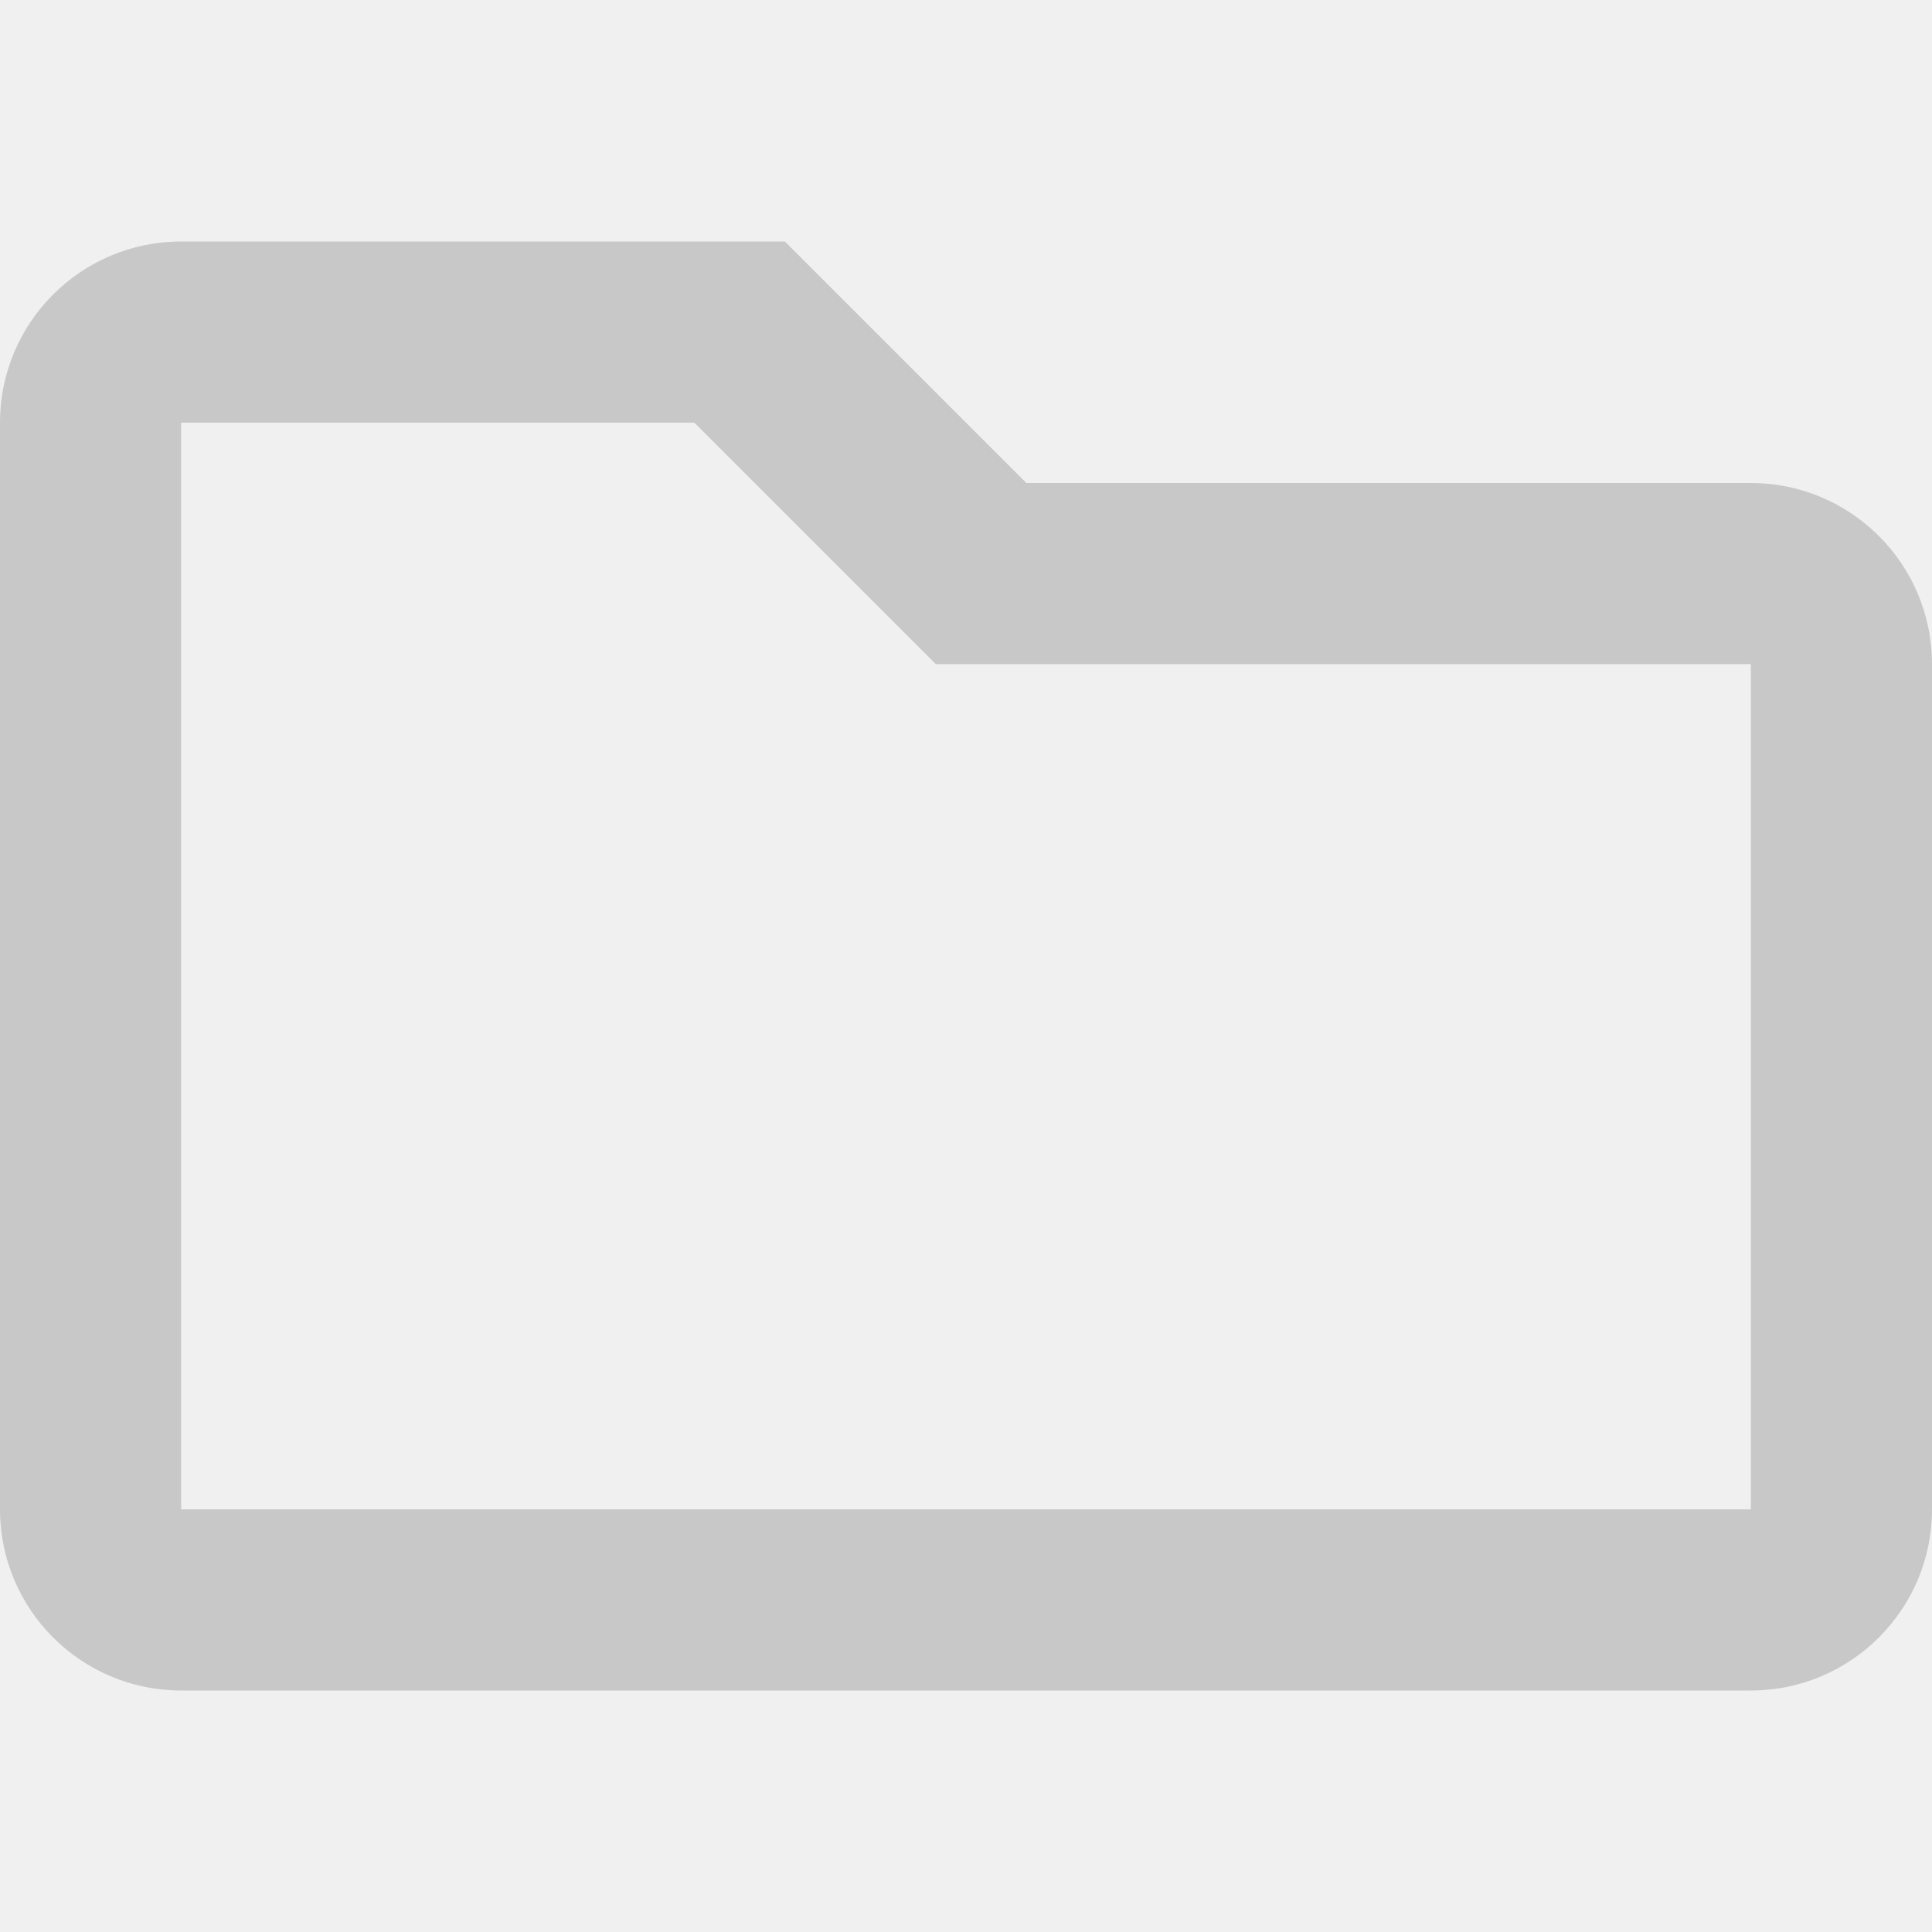
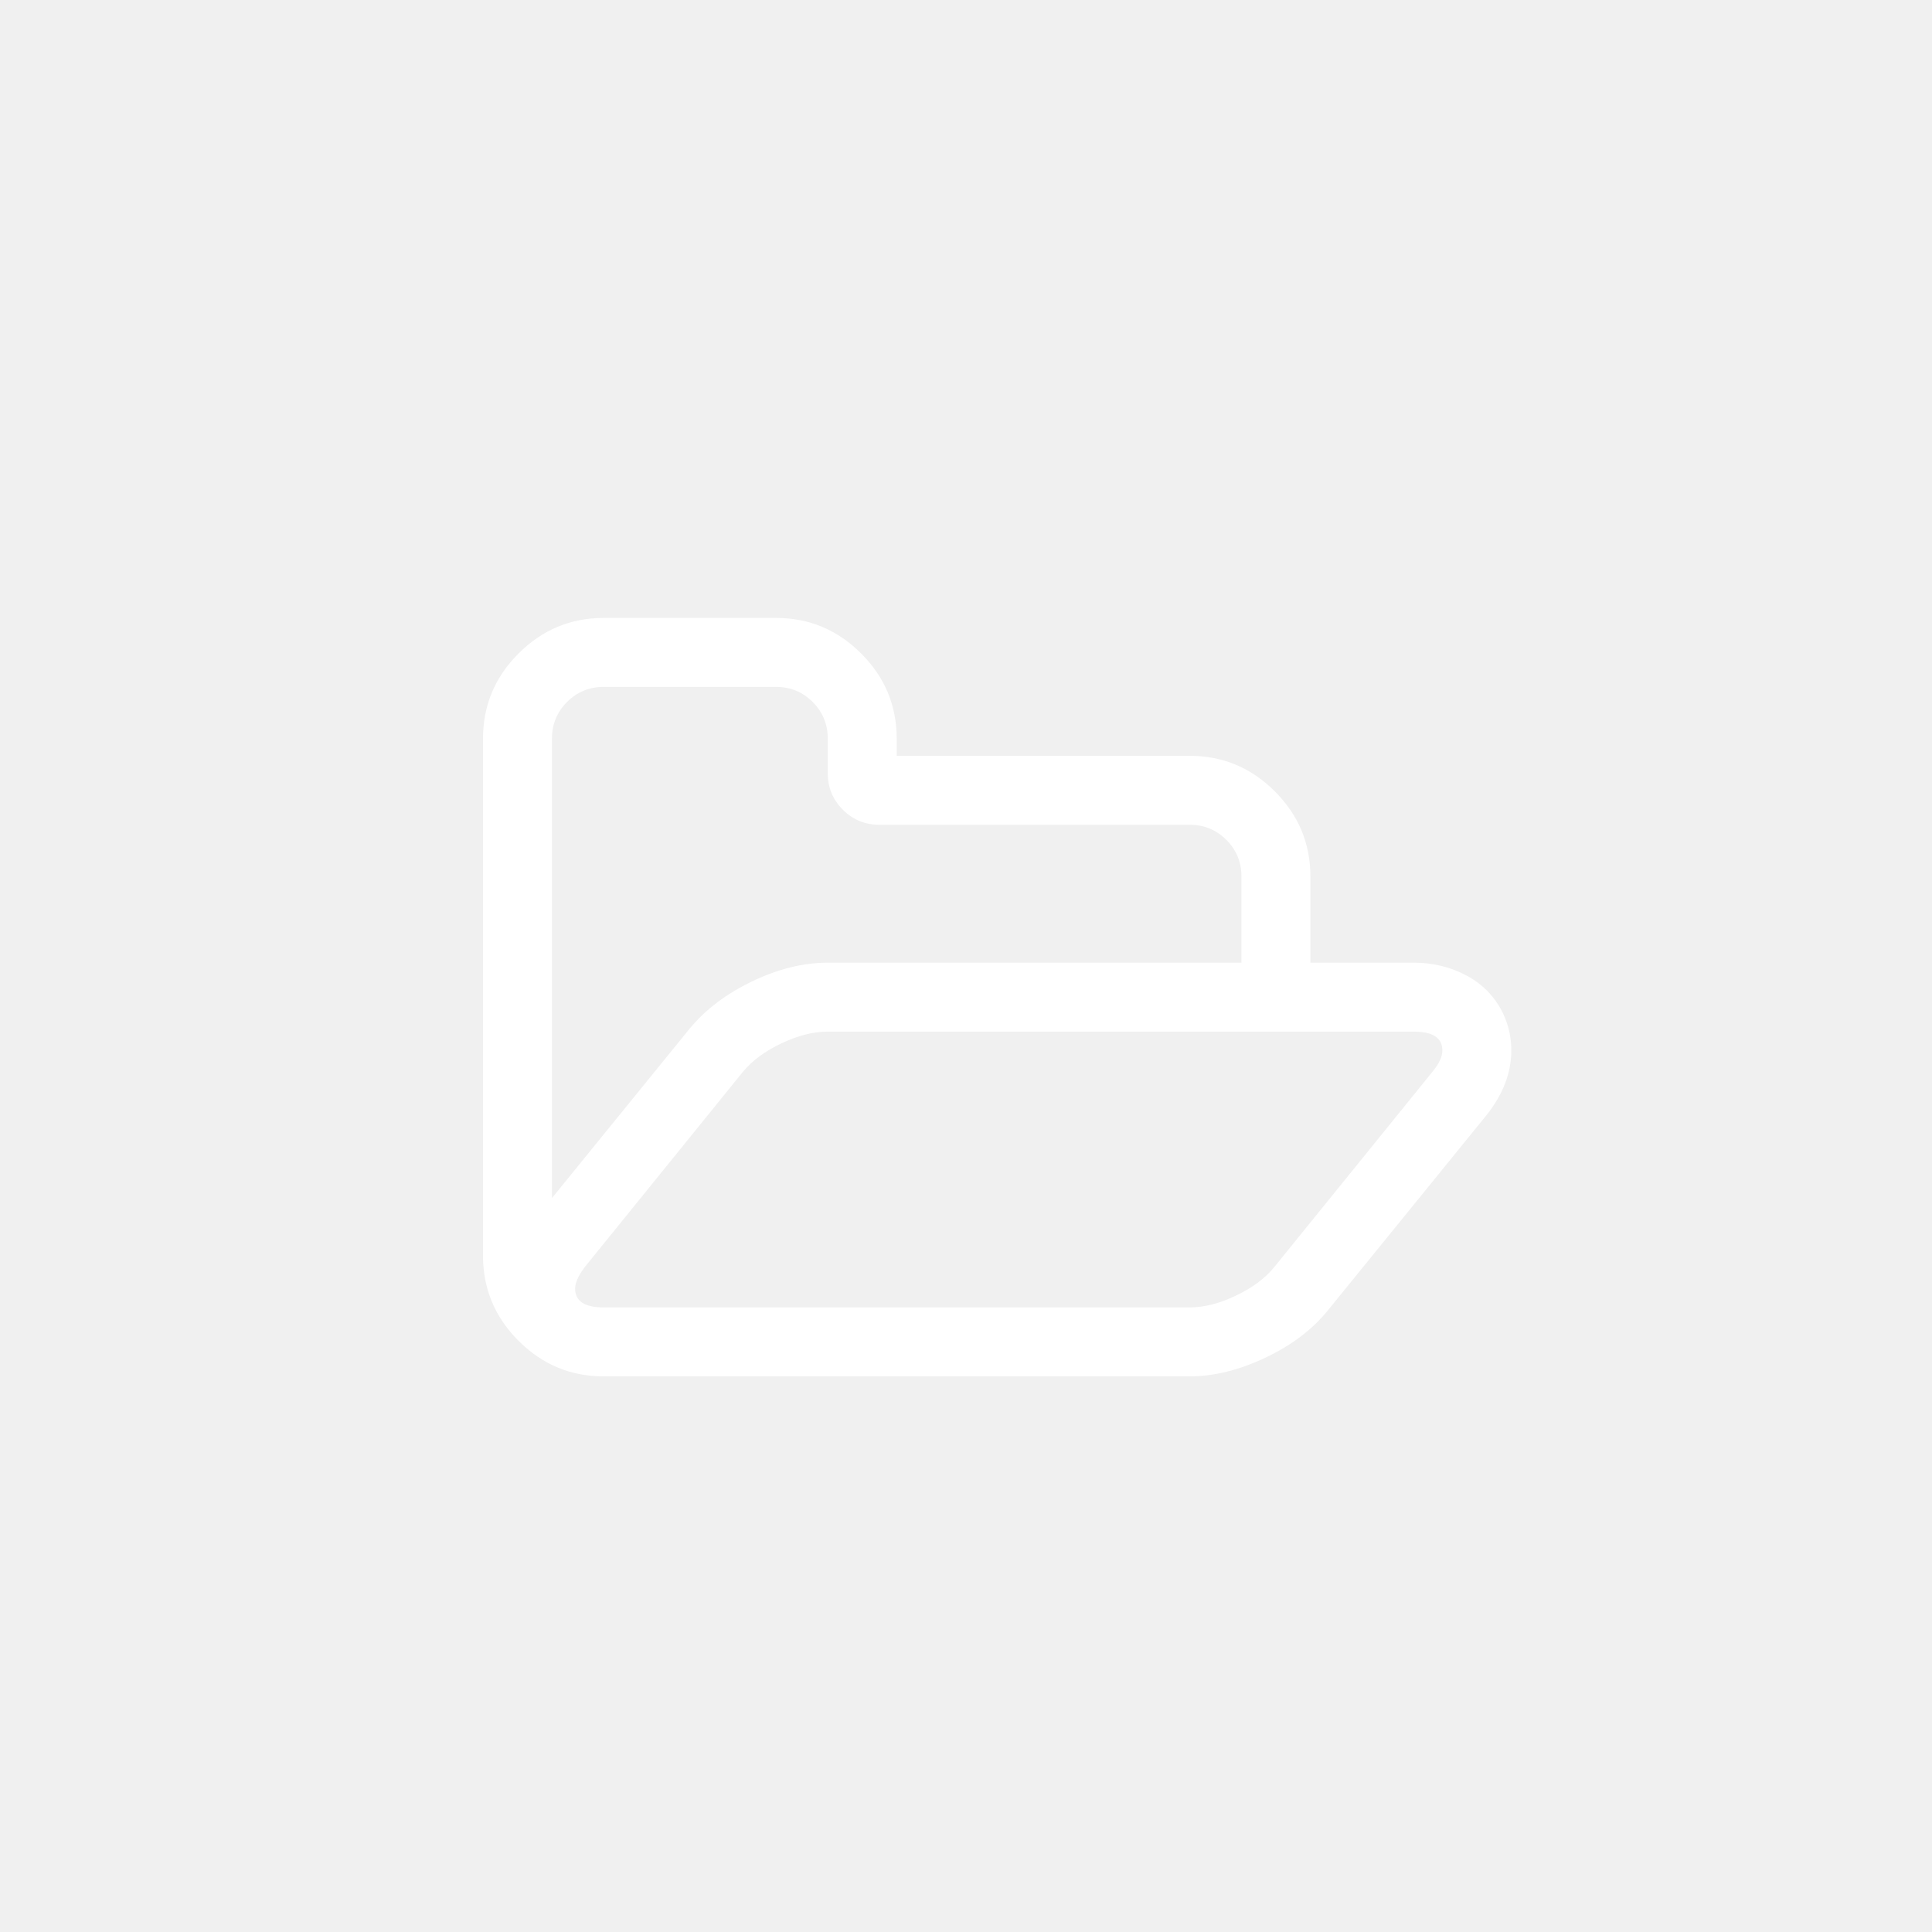
- <svg xmlns="http://www.w3.org/2000/svg" viewBox="0 0 512 512" width="512" height="512">
-   <path fill="#c8c8c8" d="M464 128H272l-64-64H48C21.5 64 0 85.5 0 112v288c0 26.5 21.5 48 48 48h416c26.5 0 48-21.5 48-48V176c0-26.5-21.5-48-48-48zm0 272H48V112h136l64 64h216v224z" />
+ <svg xmlns="http://www.w3.org/2000/svg" version="1.1" id="Capa_1" width="512px" height="512px" viewBox="-256 -256 1024 1024" style="enable-background:new 0 0 545.027 545.027;" xml:space="preserve">
+   <g>
+     <path d="M540.743,281.356c-4.179-8.754-10.568-15.464-19.123-20.12c-8.566-4.665-17.987-6.995-28.264-6.995h-54.819v-45.683   c0-17.511-6.283-32.548-18.843-45.111c-12.566-12.562-27.604-18.842-45.111-18.842H219.268v-9.136   c0-17.511-6.283-32.548-18.842-45.107c-12.564-12.562-27.6-18.846-45.111-18.846H63.953c-17.511,0-32.548,6.283-45.111,18.846   C6.28,102.922,0,117.959,0,135.47v274.088c0,17.508,6.28,32.545,18.842,45.104c12.563,12.565,27.6,18.849,45.111,18.849h310.636   c12.748,0,26.07-3.285,39.971-9.855c13.895-6.563,24.928-14.894,33.113-24.981L531.9,335.037   c8.754-11.037,13.127-22.453,13.127-34.26C545.031,293.923,543.603,287.458,540.743,281.356z M36.547,135.474   c0-7.611,2.663-14.084,7.993-19.414c5.326-5.327,11.799-7.993,19.414-7.993h91.365c7.615,0,14.084,2.663,19.414,7.993   c5.327,5.33,7.993,11.803,7.993,19.414v18.274c0,7.616,2.667,14.087,7.994,19.414s11.798,7.994,19.412,7.994h164.452   c7.611,0,14.089,2.666,19.418,7.993c5.324,5.326,7.99,11.799,7.99,19.414v45.682H182.725c-12.941,0-26.269,3.284-39.973,9.851   c-13.706,6.567-24.744,14.893-33.12,24.986l-73.085,89.931V135.474z M503.345,311.917l-83.939,103.637   c-4.753,5.899-11.512,10.943-20.272,15.125c-8.754,4.189-16.939,6.283-24.551,6.283H63.953c-10.088,0-15.131-3.333-15.131-9.992   c0-3.046,1.713-6.852,5.14-11.427l83.938-103.633c4.949-5.903,11.75-10.896,20.413-14.989c8.658-4.093,16.796-6.14,24.411-6.14   h310.631c10.088,0,15.129,3.333,15.129,9.993C508.485,304.019,506.778,307.728,503.345,311.917z" fill="#FFFFFF" />
+   </g>
+   <g>
+ </g>
+   <g>
+ </g>
+   <g>
+ </g>
+   <g>
+ </g>
+   <g>
+ </g>
+   <g>
+ </g>
+   <g>
+ </g>
+   <g>
+ </g>
+   <g>
+ </g>
+   <g>
+ </g>
+   <g>
+ </g>
+   <g>
+ </g>
+   <g>
+ </g>
+   <g>
+ </g>
+   <g>
+ </g>
</svg>
